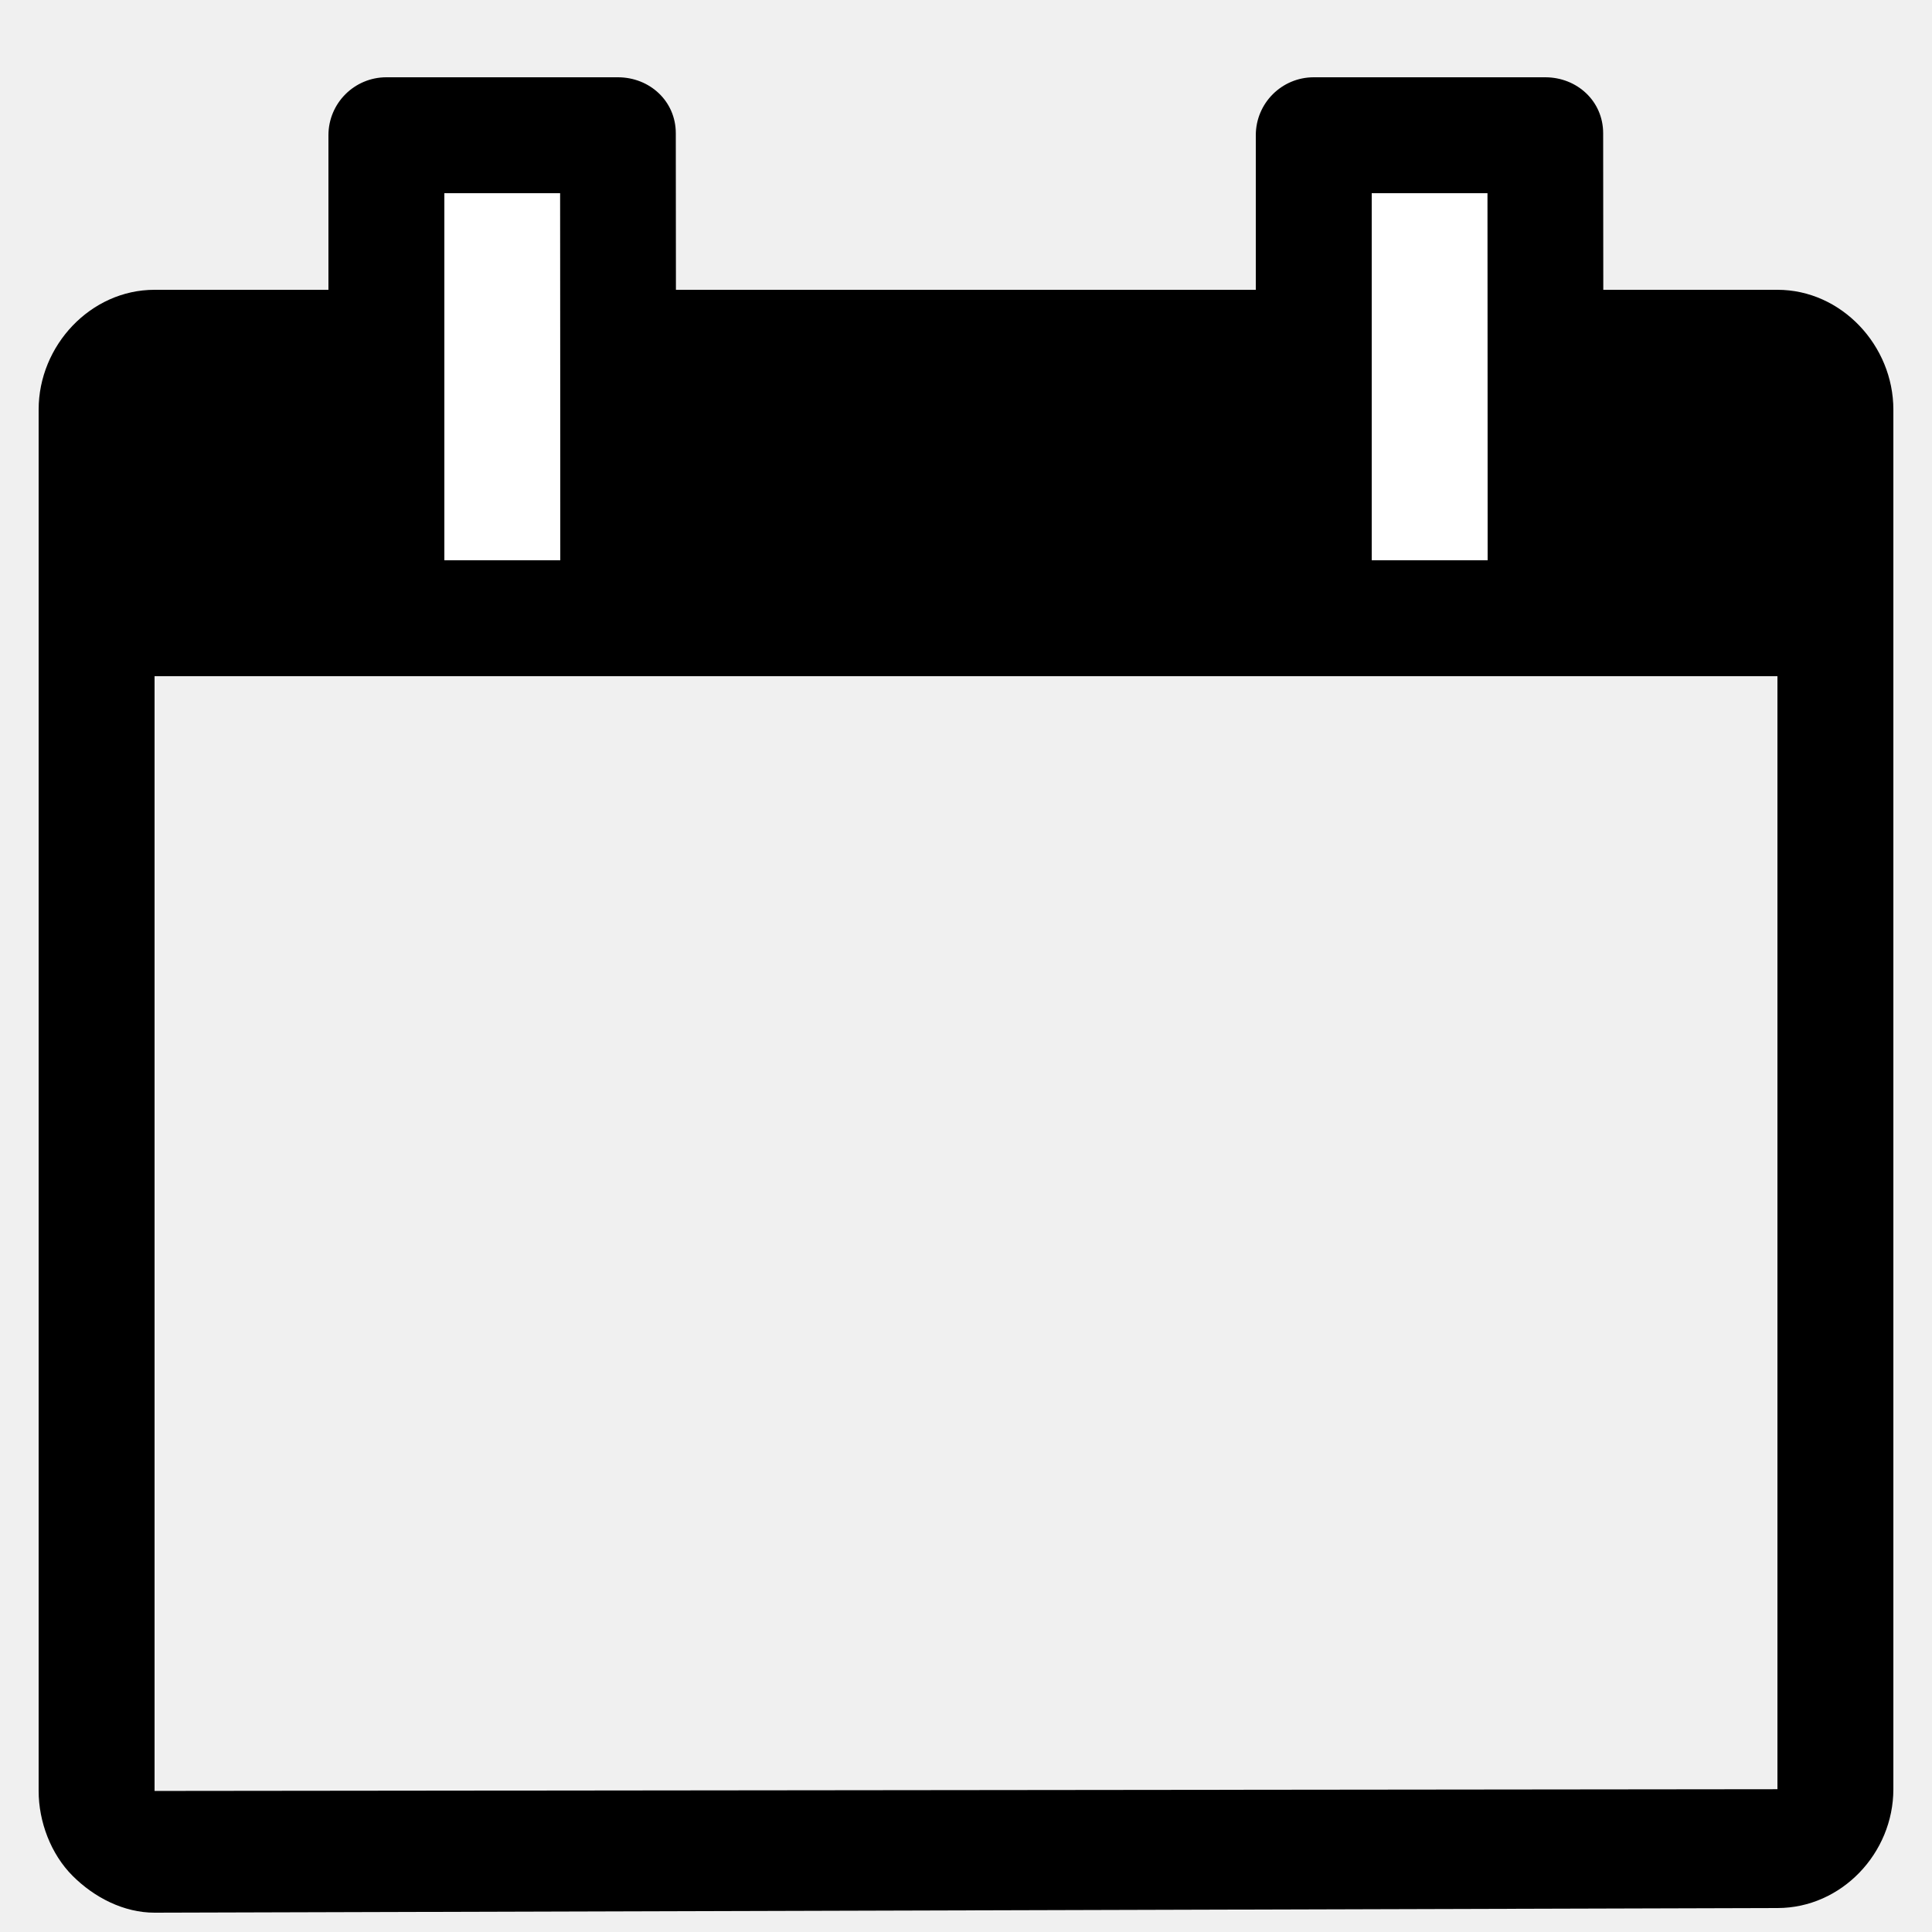
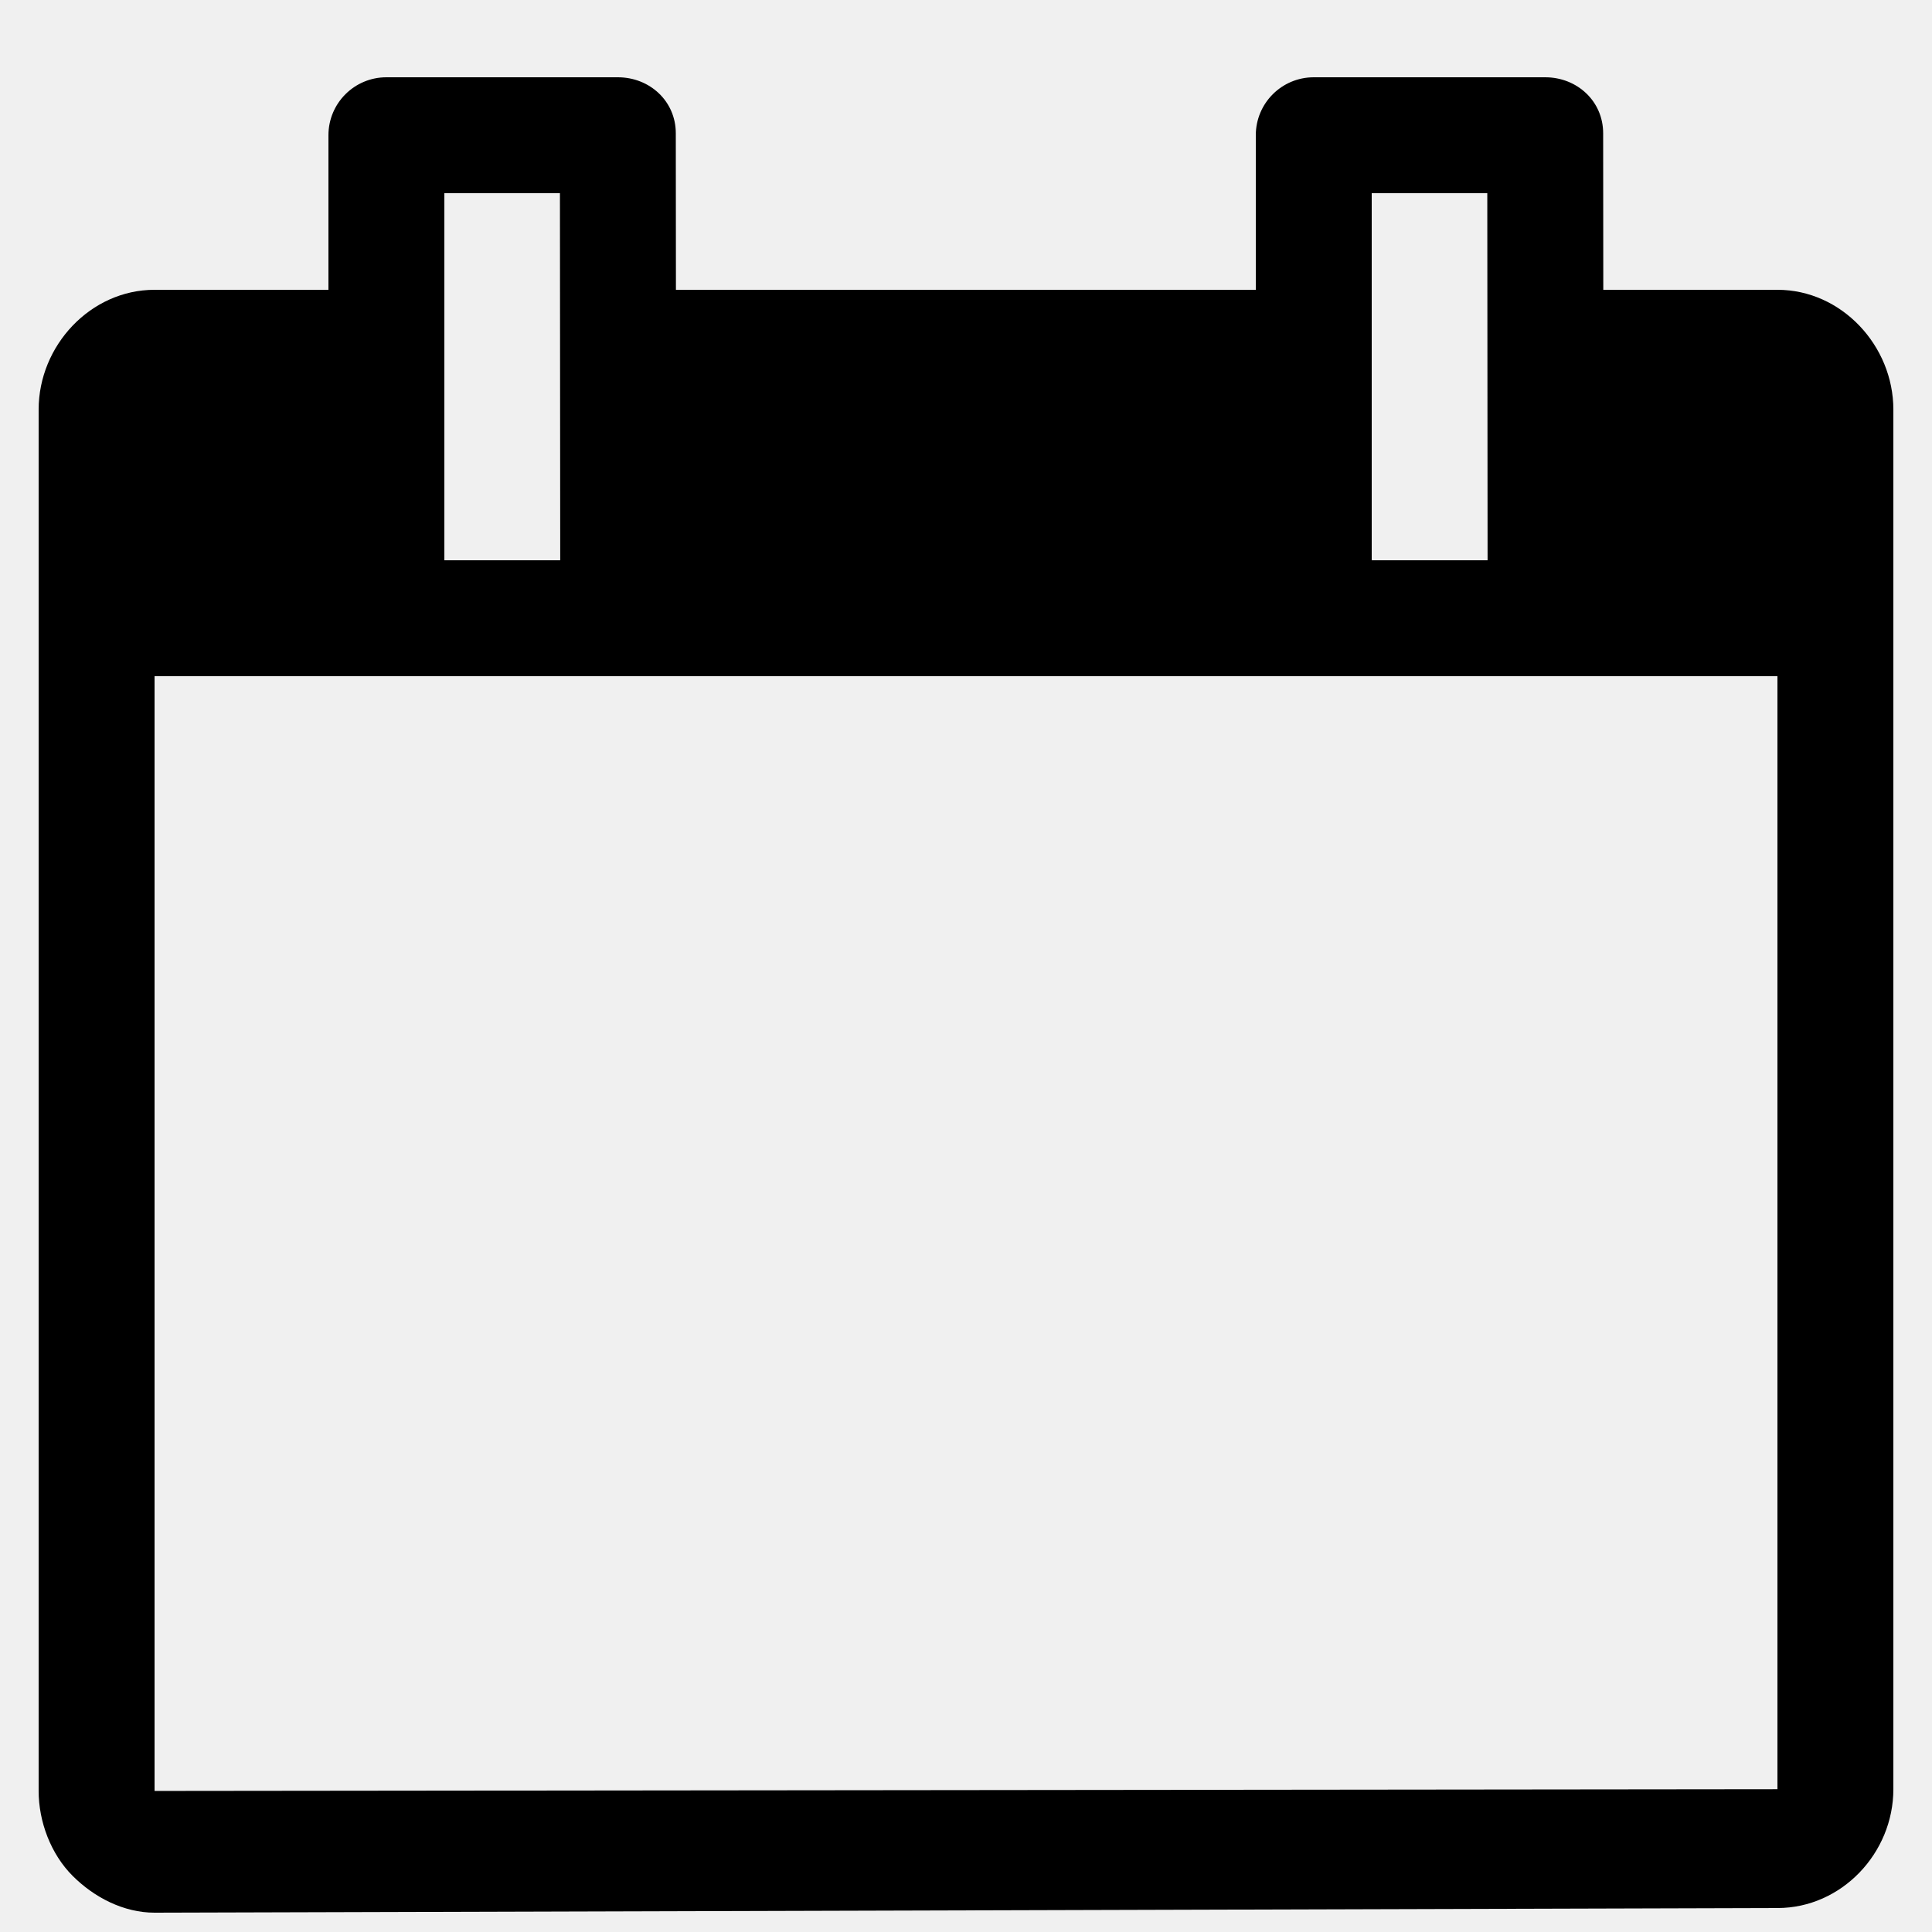
<svg xmlns="http://www.w3.org/2000/svg" version="1.1" x="0px" y="0px" width="100px" height="100px" viewBox="0 0 100 100" enable-background="new 0 0 100 100" xml:space="preserve">
  <g id="Layer_3" display="none">
</g>
  <g id="Your_Icon">
</g>
  <g id="Layer_4">
    <g>
      <polygon fill="none" points="80,35 68,35 32.02,35 32,35 20,35 8,35 8,92.699 92,92.609 92,35 80.02,35   " />
      <g>
        <path d="M92,15h-9.014l-0.007-8.104C82.979,5.242,81.636,4,79.979,4H68c-1.657,0-3,1.343-3,3v8H34.986l-0.007-8.104     C34.979,5.242,33.636,4,31.979,4H20c-1.657,0-3,1.343-3,3v8H8c-3.313,0-6,2.887-6,6.2v71.499c0,1.593,0.633,3.27,1.76,4.396     C4.885,98.219,6.41,99,8,99c0.002,0,0.004,0,0.007,0l84-0.24C95.317,98.756,98,95.921,98,92.609V21.2C98,17.887,95.313,15,92,15z      M71,10h5.982l0.015,19H71V10z M23,10h5.982l0.015,19H23V10z M92,92.609l-84,0.09V35h12h12h0.02H68h12h0.02H92V92.609z" />
      </g>
-       <polygon fill="#FFFFFF" points="28.982,10 23,10 23,29 28.997,29   " />
-       <polygon fill="#FFFFFF" points="76.982,10 71,10 71,29 76.997,29   " />
    </g>
  </g>
</svg>
